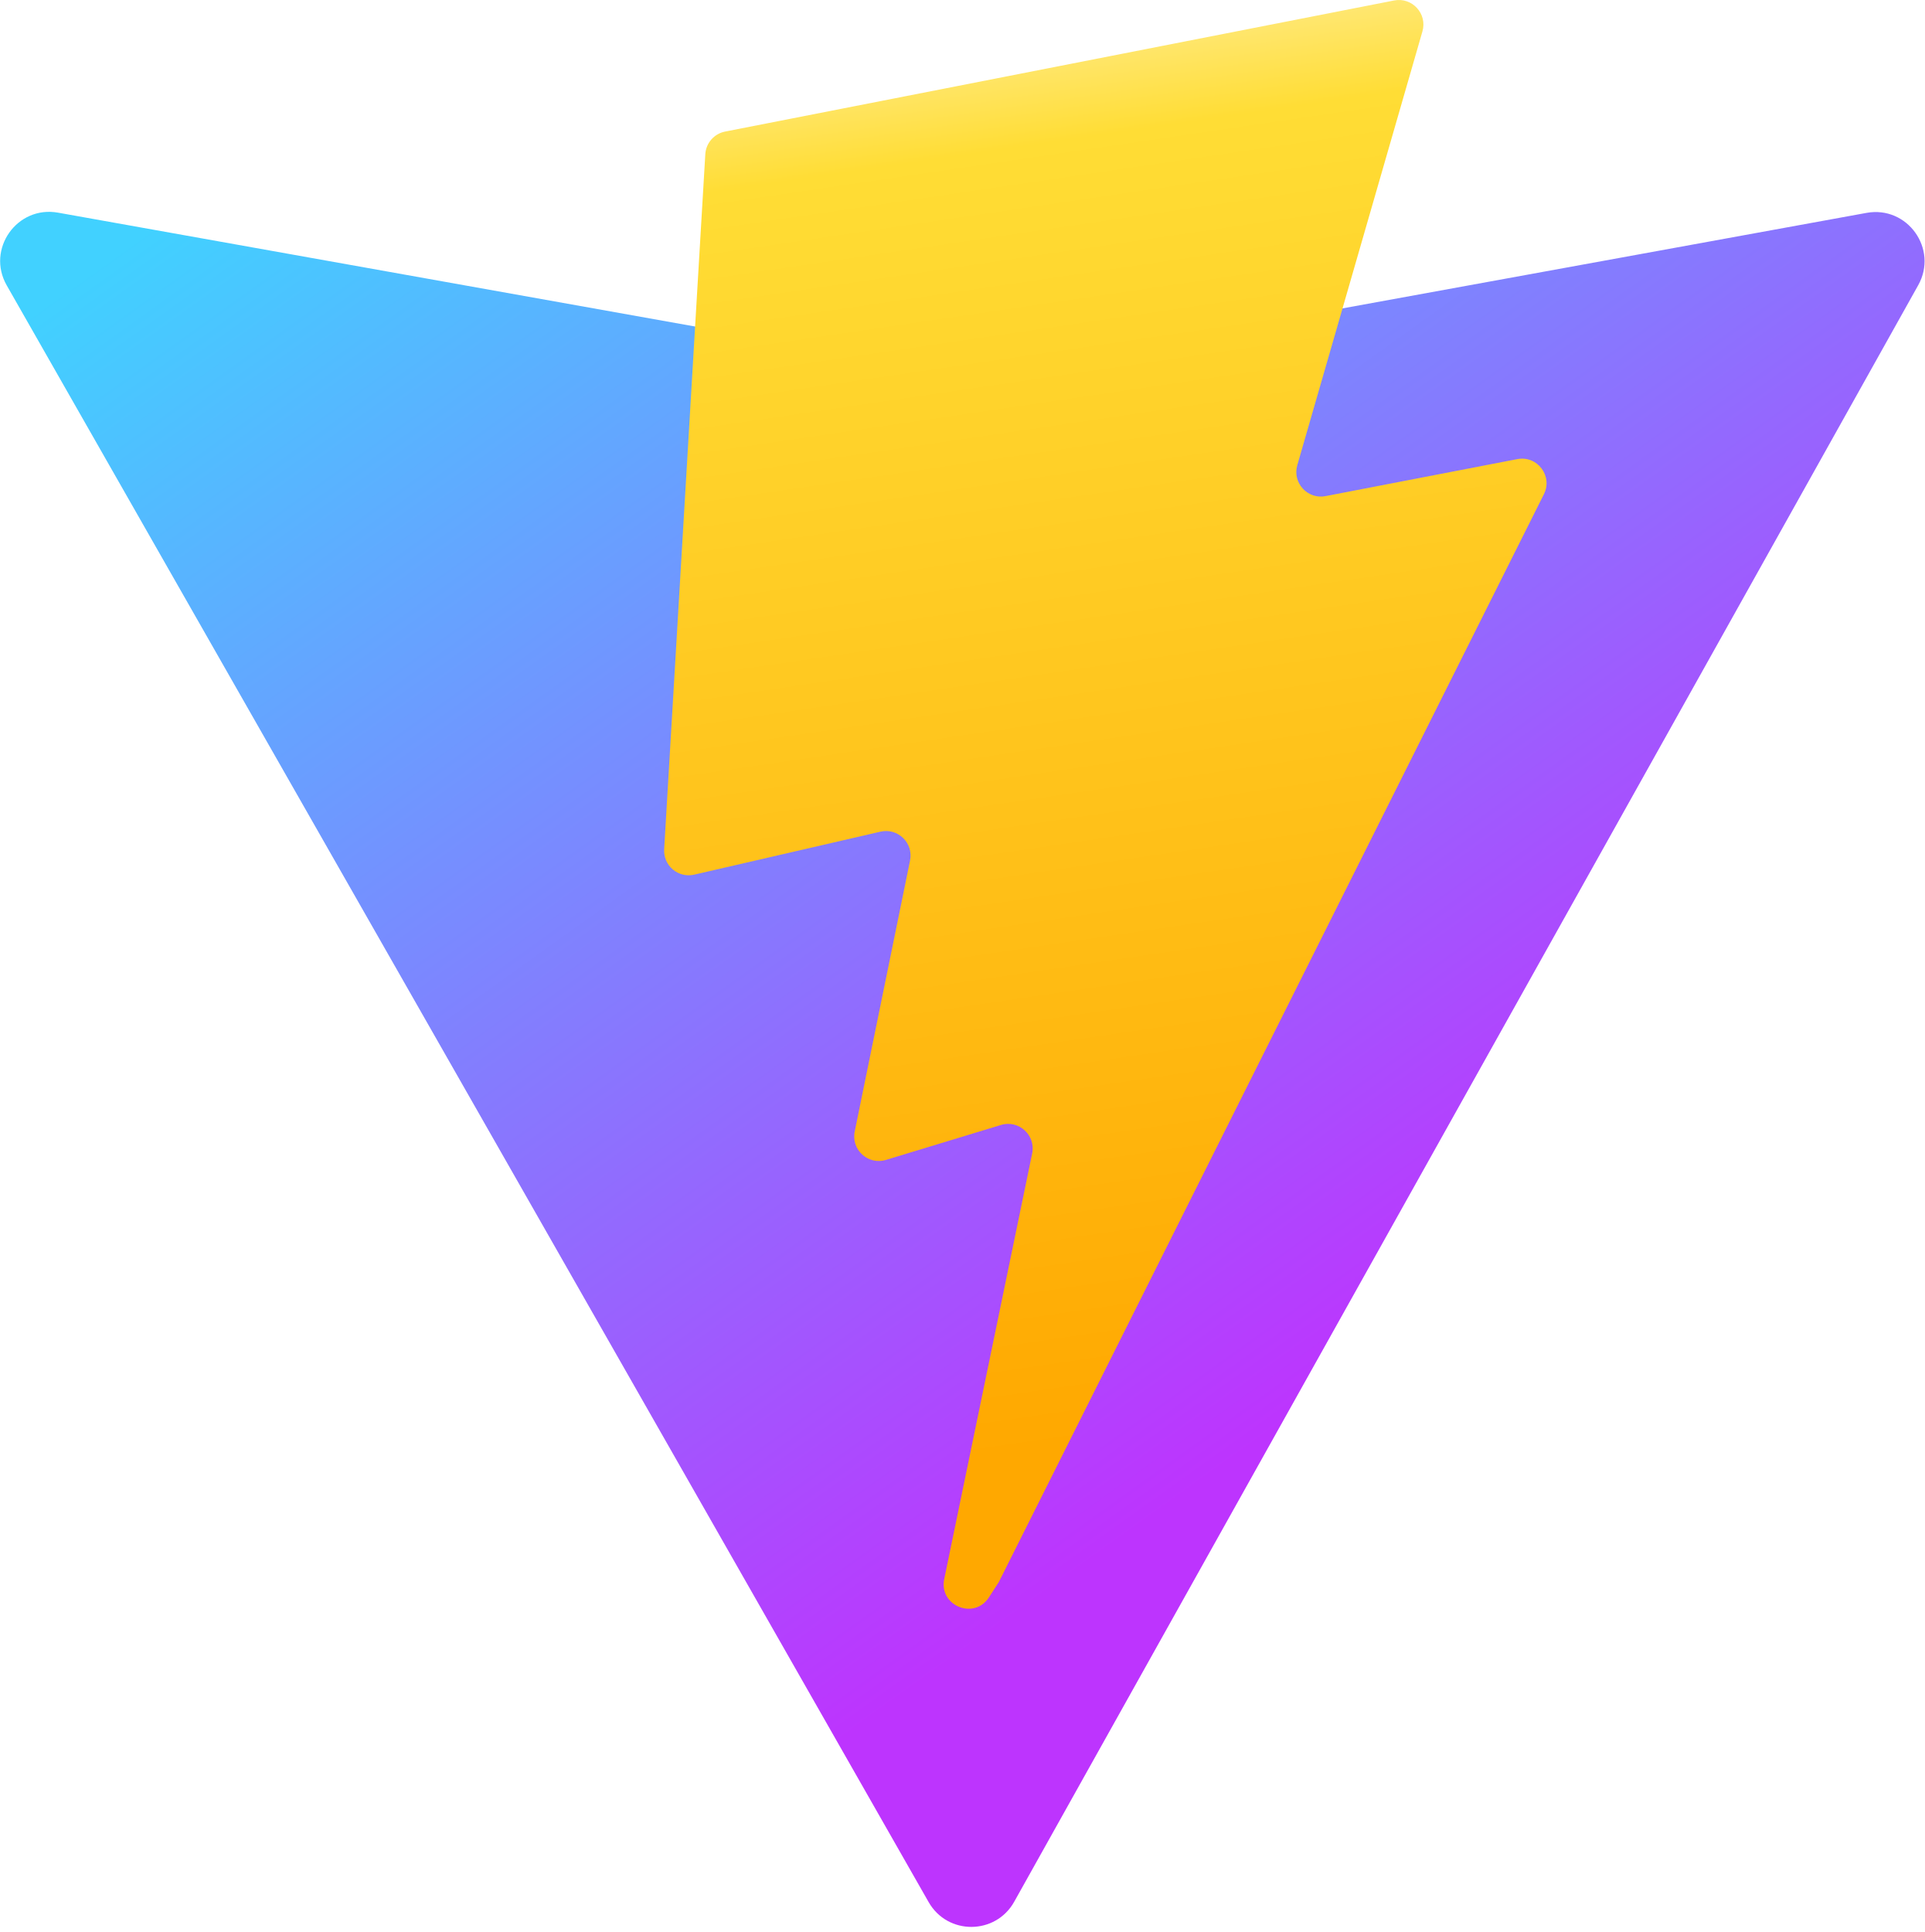
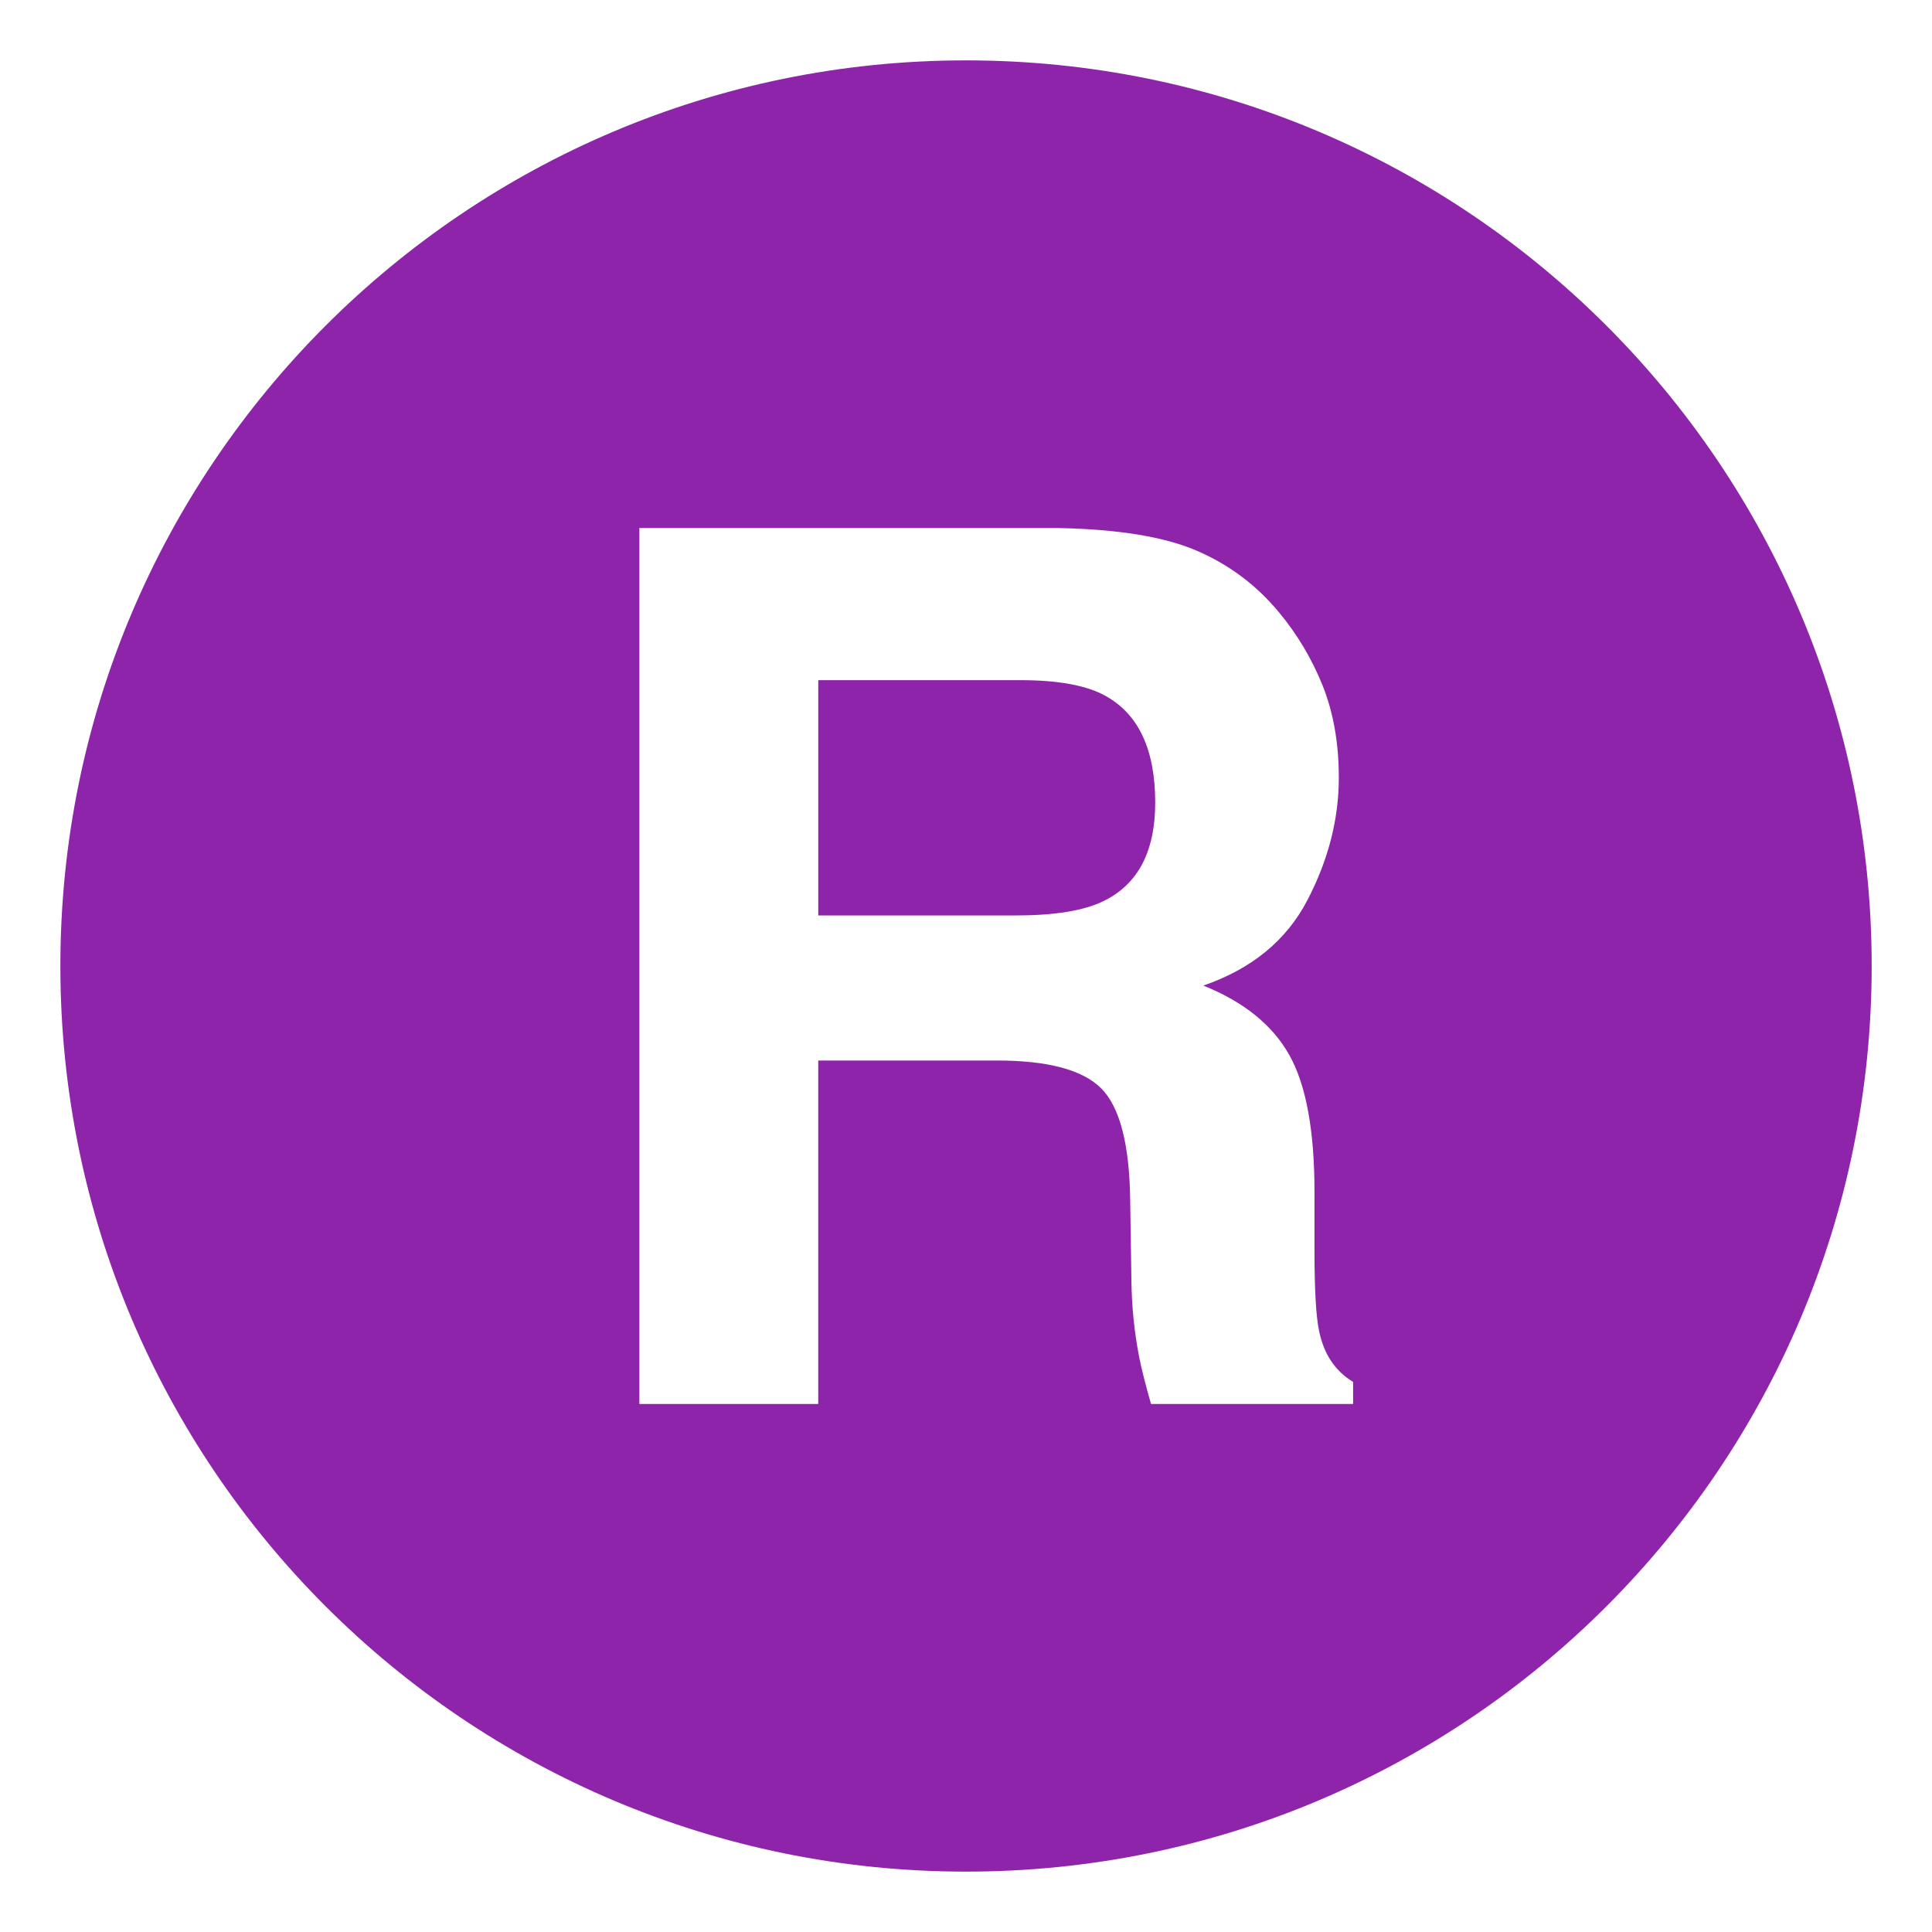
- <svg xmlns="http://www.w3.org/2000/svg" aria-hidden="true" role="img" class="iconify iconify--logos" width="31.88" height="32" preserveAspectRatio="xMidYMid meet" viewBox="0 0 256 257">
-   <defs>
-     <linearGradient id="IconifyId1813088fe1fbc01fb466" x1="-.828%" x2="57.636%" y1="7.652%" y2="78.411%">
-       <stop offset="0%" stop-color="#41D1FF" />
-       <stop offset="100%" stop-color="#BD34FE" />
-     </linearGradient>
-     <linearGradient id="IconifyId1813088fe1fbc01fb467" x1="43.376%" x2="50.316%" y1="2.242%" y2="89.03%">
-       <stop offset="0%" stop-color="#FFEA83" />
-       <stop offset="8.333%" stop-color="#FFDD35" />
-       <stop offset="100%" stop-color="#FFA800" />
-     </linearGradient>
-   </defs>
-   <path fill="url(#IconifyId1813088fe1fbc01fb466)" d="M255.153 37.938L134.897 252.976c-2.483 4.44-8.862 4.466-11.382.048L.875 37.958c-2.746-4.814 1.371-10.646 6.827-9.67l120.385 21.517a6.537 6.537 0 0 0 2.322-.004l117.867-21.483c5.438-.991 9.574 4.796 6.877 9.62Z" />
-   <path fill="url(#IconifyId1813088fe1fbc01fb467)" d="M185.432.063L96.44 17.501a3.268 3.268 0 0 0-2.634 3.014l-5.474 92.456a3.268 3.268 0 0 0 3.997 3.378l24.777-5.718c2.318-.535 4.413 1.507 3.936 3.838l-7.361 36.047c-.495 2.426 1.782 4.5 4.151 3.78l15.304-4.649c2.372-.72 4.652 1.36 4.15 3.788l-11.698 56.621c-.732 3.542 3.979 5.473 5.943 2.437l1.313-2.028l72.516-144.72c1.215-2.423-.88-5.186-3.54-4.672l-25.505 4.922c-2.396.462-4.435-1.77-3.759-4.114l16.646-57.705c.677-2.35-1.37-4.583-3.769-4.113Z" />
+ <svg xmlns="http://www.w3.org/2000/svg" viewBox="0 0 64 64" enable-background="new 0 0 64 64">
+   <path d="m36.604 23.043c-.623-.342-1.559-.512-2.805-.512h-6.693v7.795h6.525c1.295 0 2.268-.156 2.916-.473 1.146-.551 1.721-1.639 1.721-3.268 0-1.757-.555-2.939-1.664-3.542" fill="#8e24aa" />
+   <path d="m32.002 2c-16.568 0-30.002 13.432-30.002 30s13.434 30 30.002 30 30-13.432 30-30-13.432-30-30-30m12.82 44.508h-6.693c-.184-.643-.314-1.16-.393-1.555-.158-.814-.244-1.646-.256-2.5l-.041-2.697c-.023-1.85-.344-3.084-.959-3.701-.613-.615-1.766-.924-3.453-.924h-5.922v11.377h-5.925v-29.016h13.879c1.984.039 3.51.289 4.578.748s1.975 1.135 2.717 2.027c.613.734 1.1 1.549 1.459 2.441.357.893.537 1.908.537 3.051 0 1.379-.348 2.732-1.043 4.064s-1.844 2.273-3.445 2.826c1.338.537 2.287 1.303 2.844 2.293.559.99.838 2.504.838 4.537v1.949c0 1.324.053 2.225.16 2.697.16.748.533 1.299 1.119 1.652v.731z" fill="#8e24aa" />
</svg>
